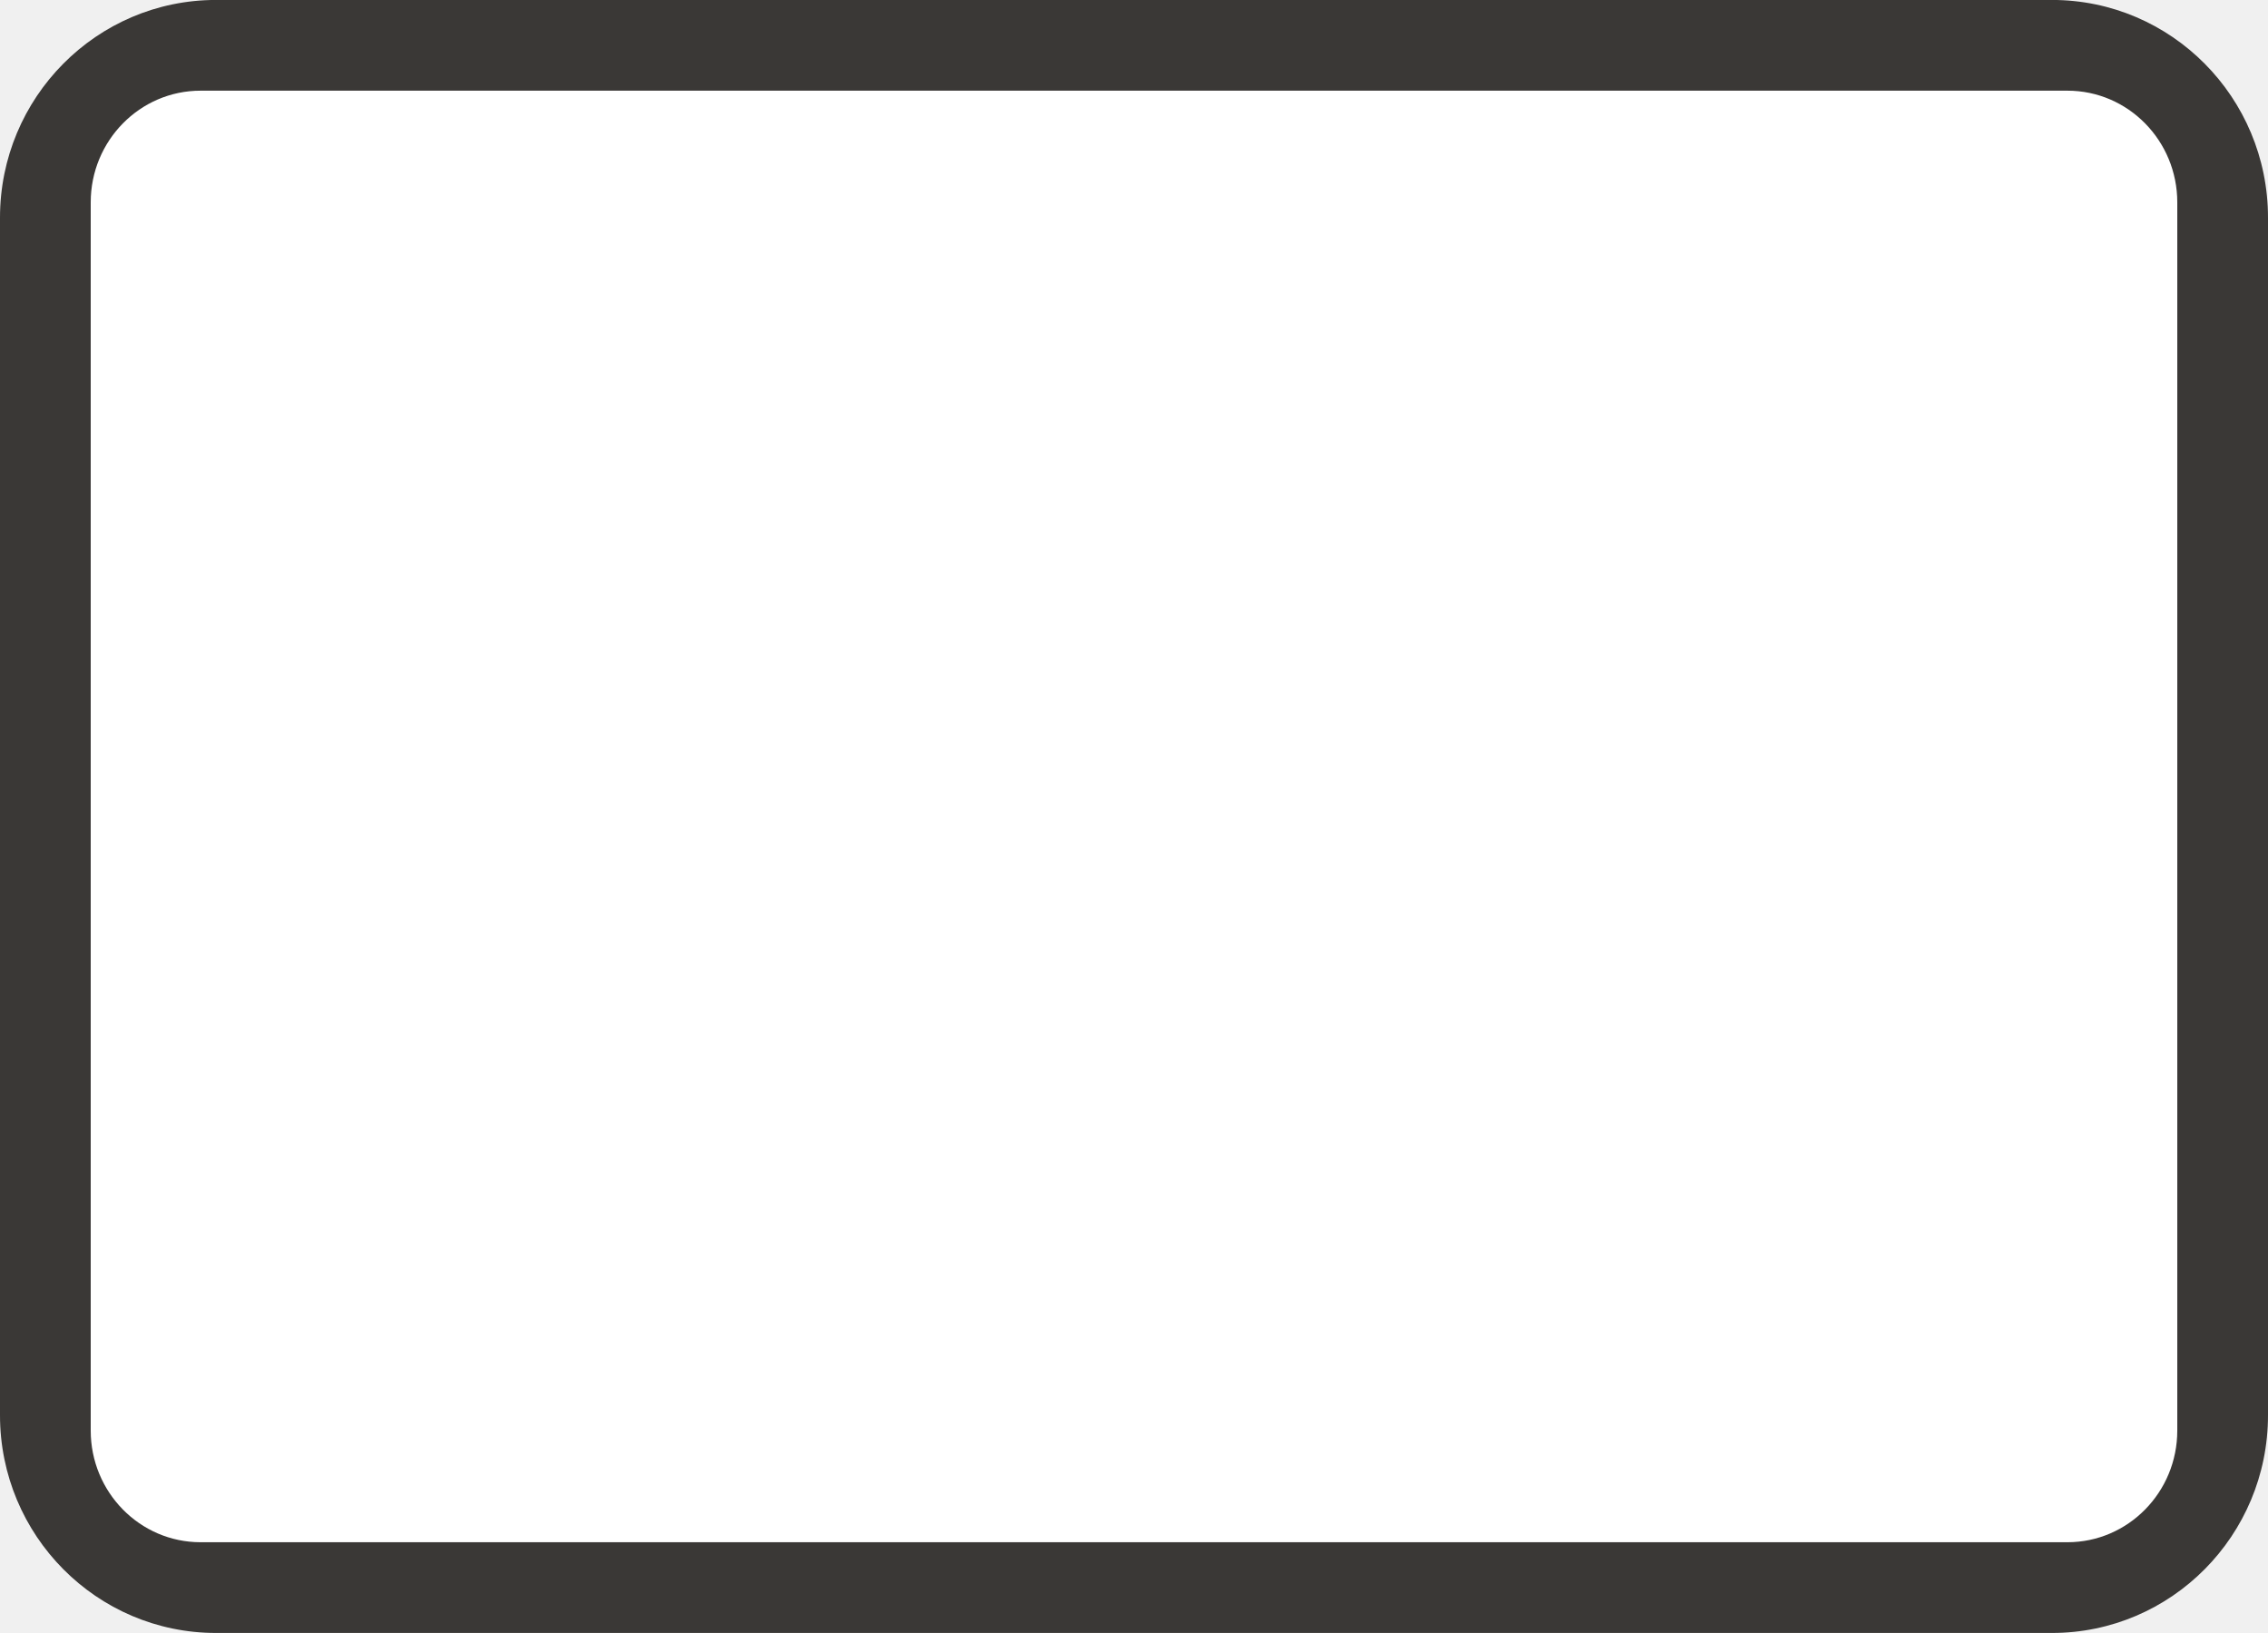
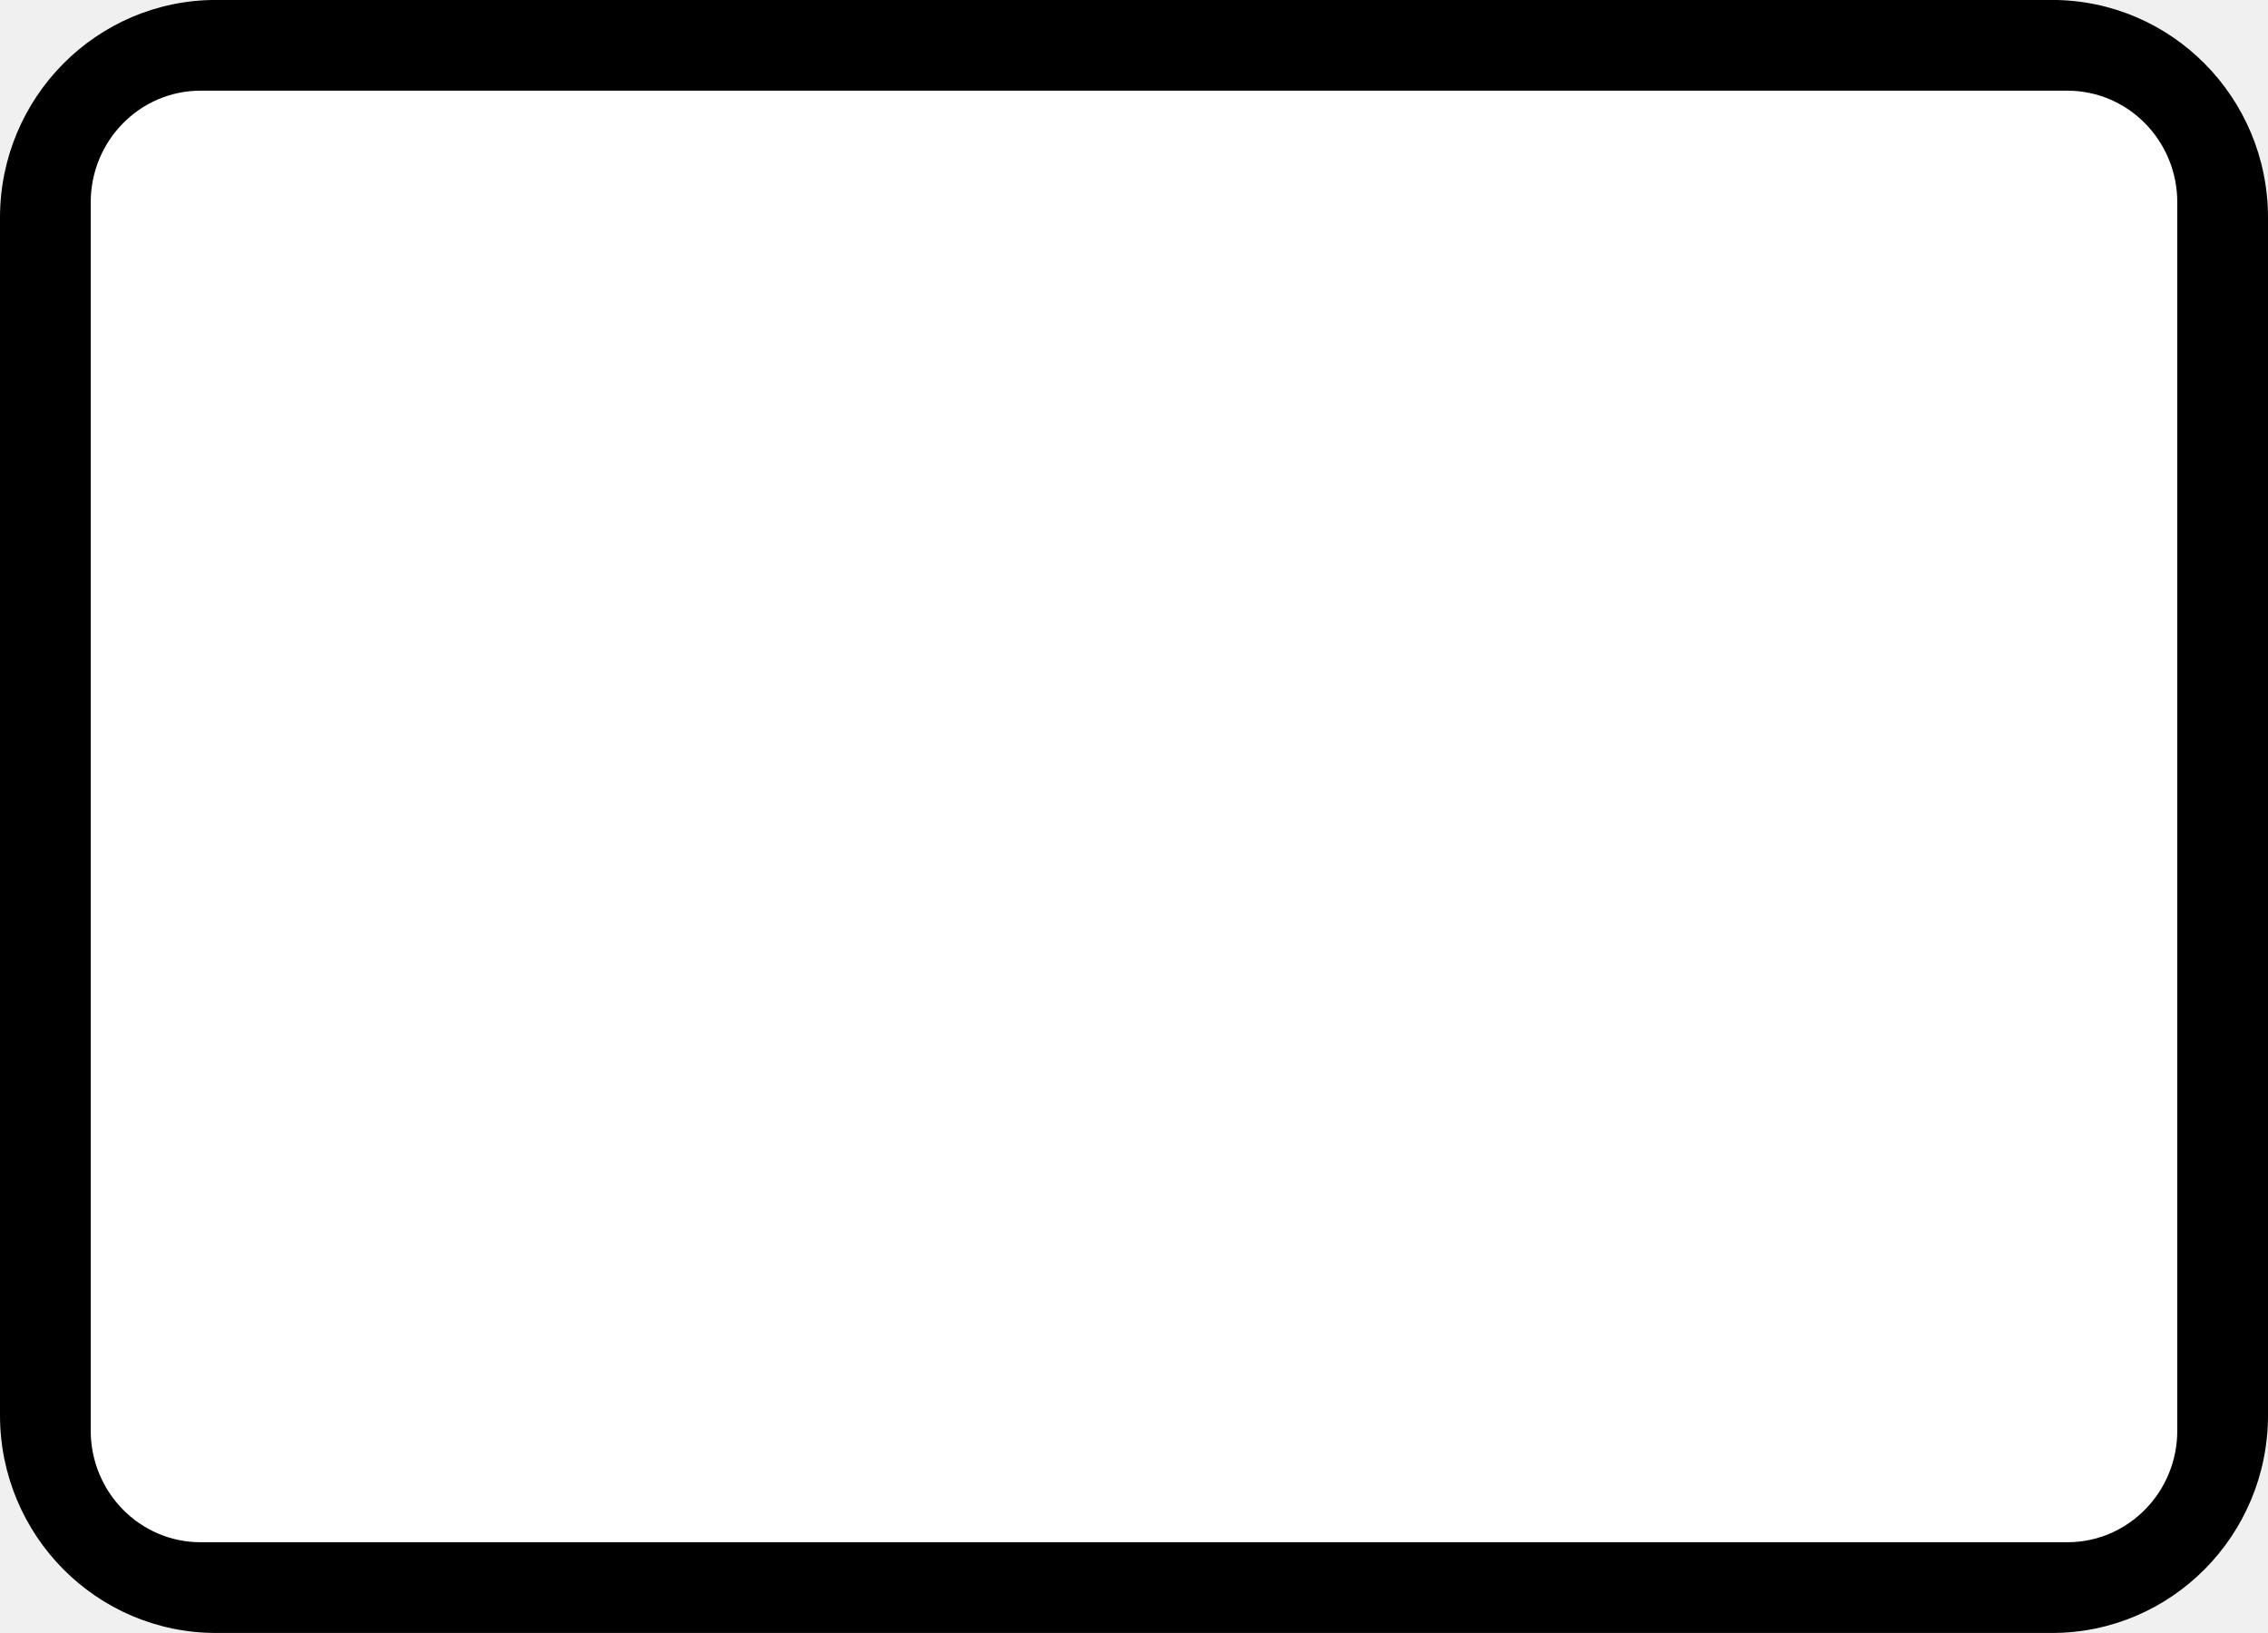
<svg xmlns="http://www.w3.org/2000/svg" height="14.4" width="20">
-   <g transform="matrix(.8 0 0 .8 -188 -353.09)" color="#3a3836" fill-rule="evenodd">
-     <rect rx="2.381" ry="2.4" style="marker:none" width="25" height="18" x="235" y="441.362" overflow="visible" fill="#3a3836" />
+   <g transform="matrix(.8 0 0 .8 -188 -353.09)" color="#000" fill-rule="evenodd">
+     <rect rx="2.381" ry="2.4" style="marker:none" width="25" height="18" x="235" y="441.362" overflow="visible" fill="#000" />
    <rect rx="1.211" ry="1.231" y="442.362" x="236" height="16" width="23" style="marker:none" overflow="visible" fill="#fff" />
  </g>
</svg>
